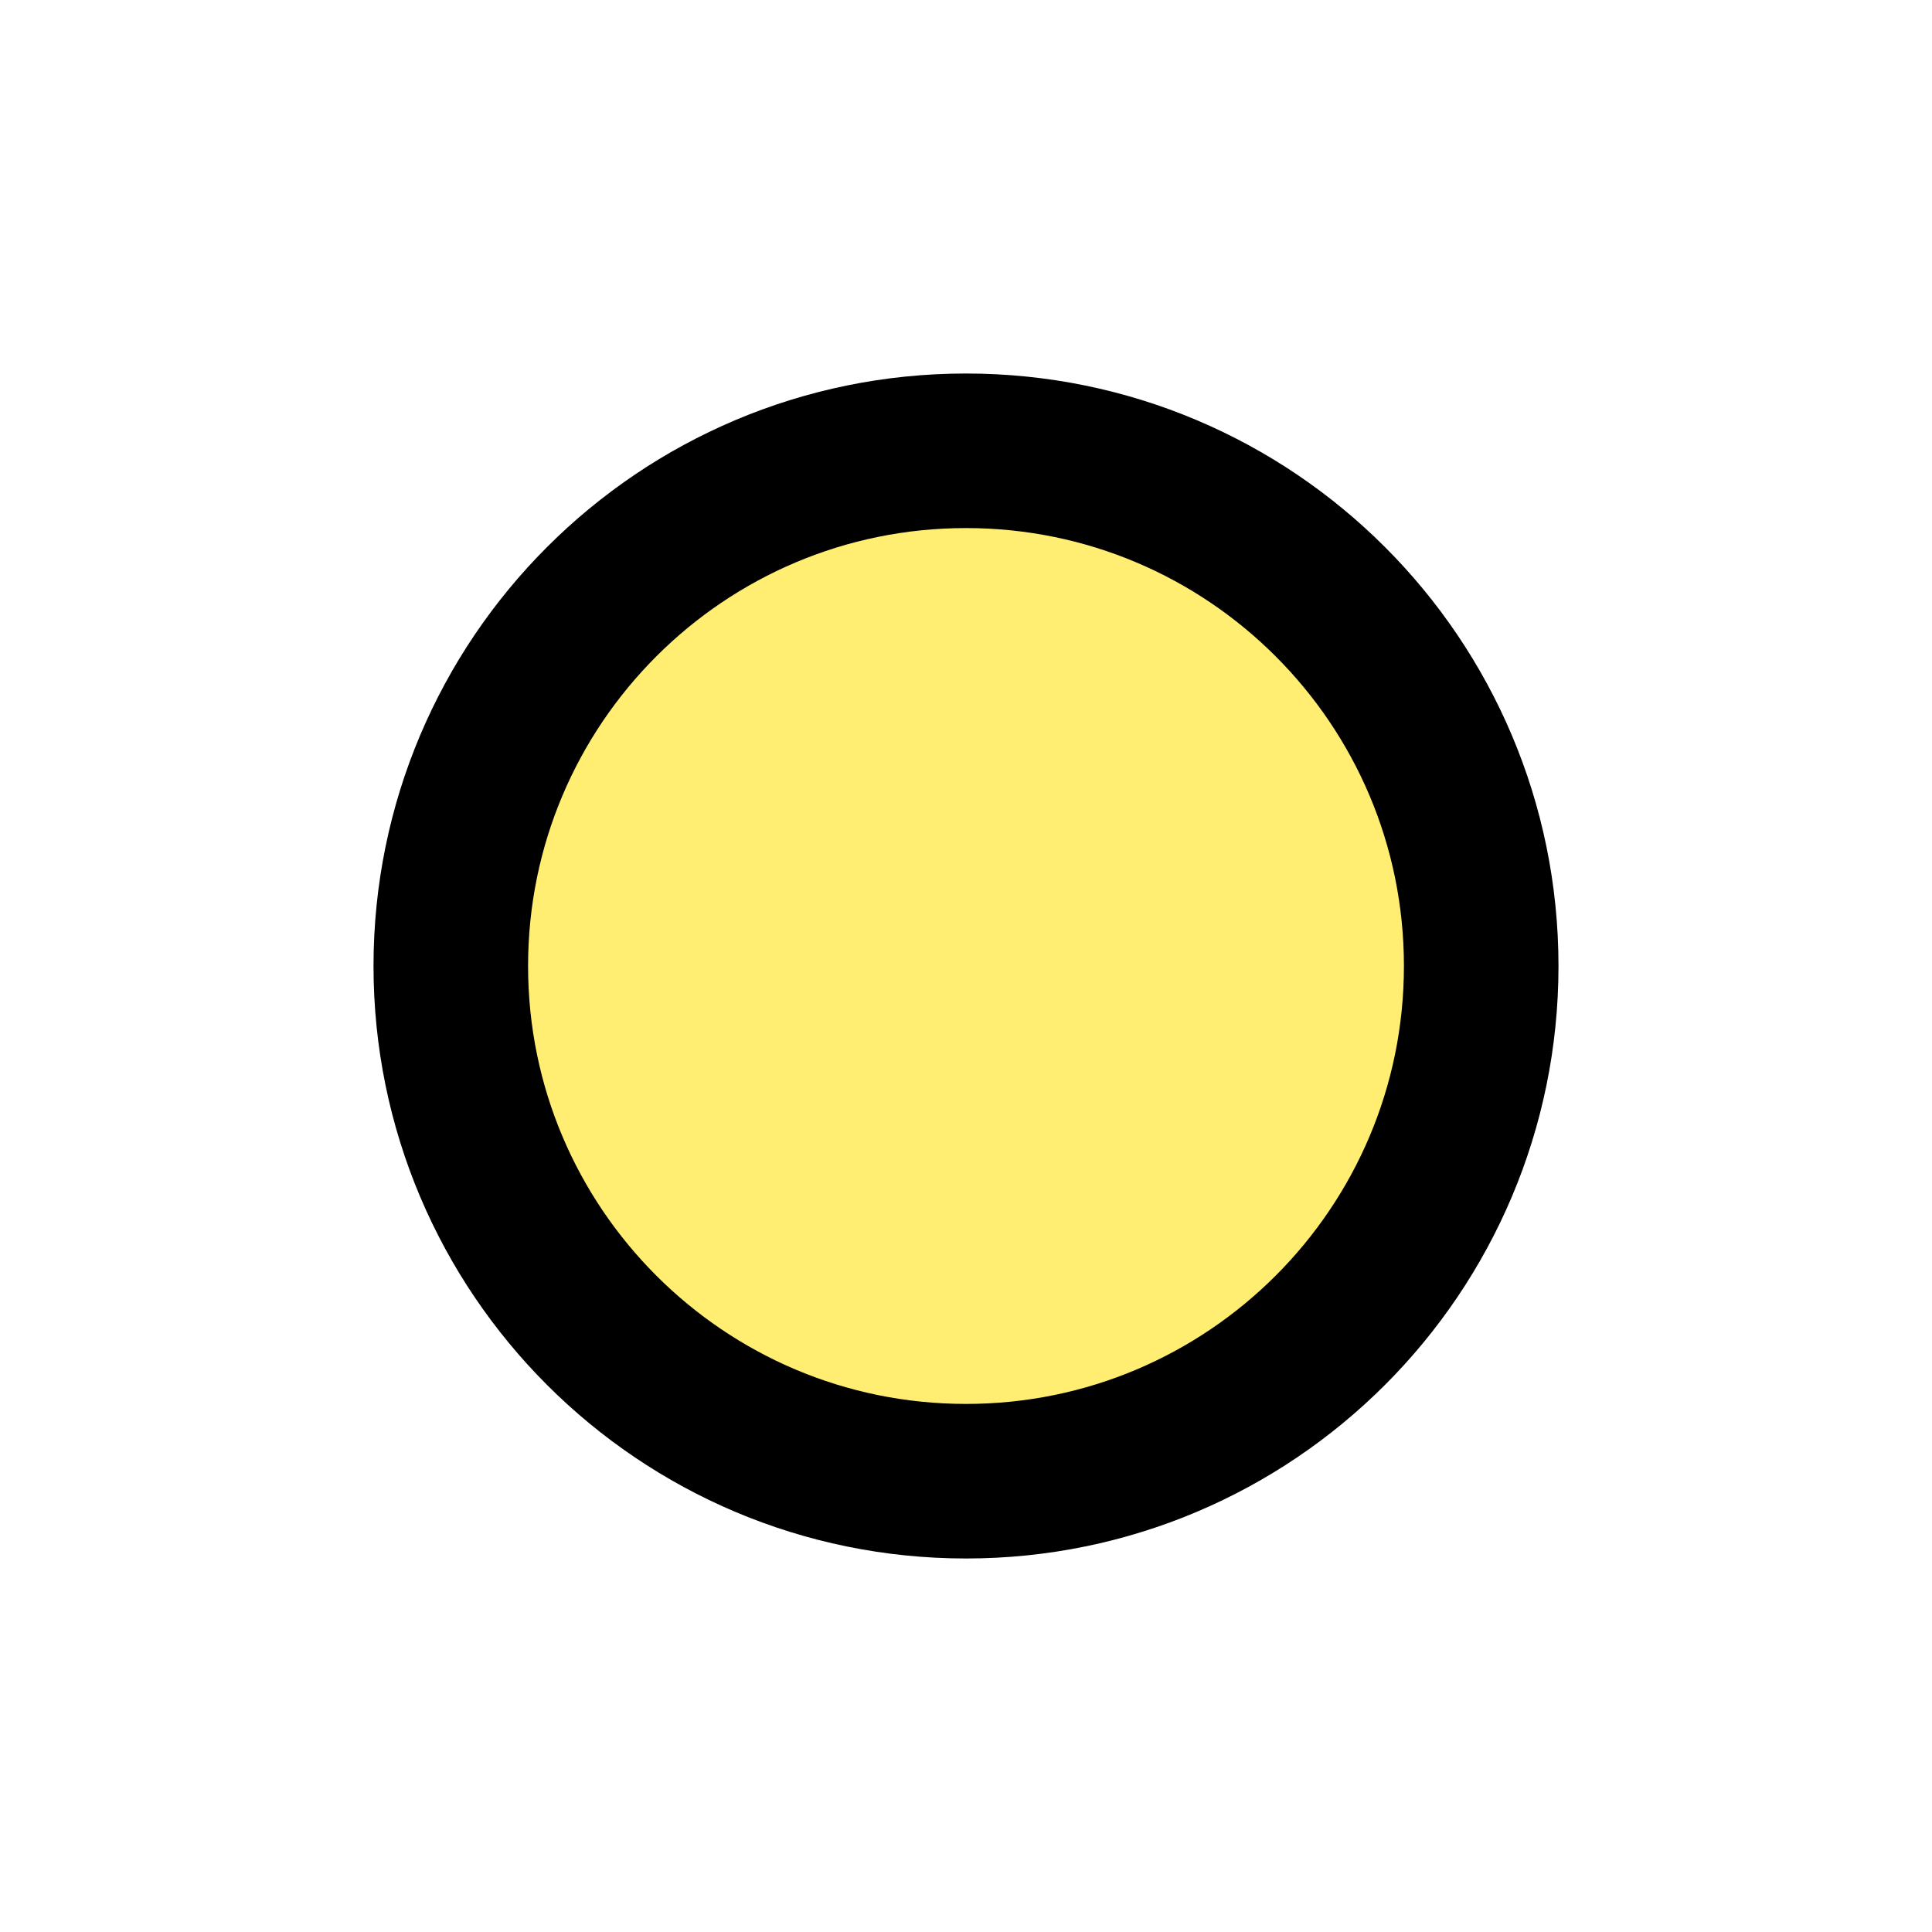
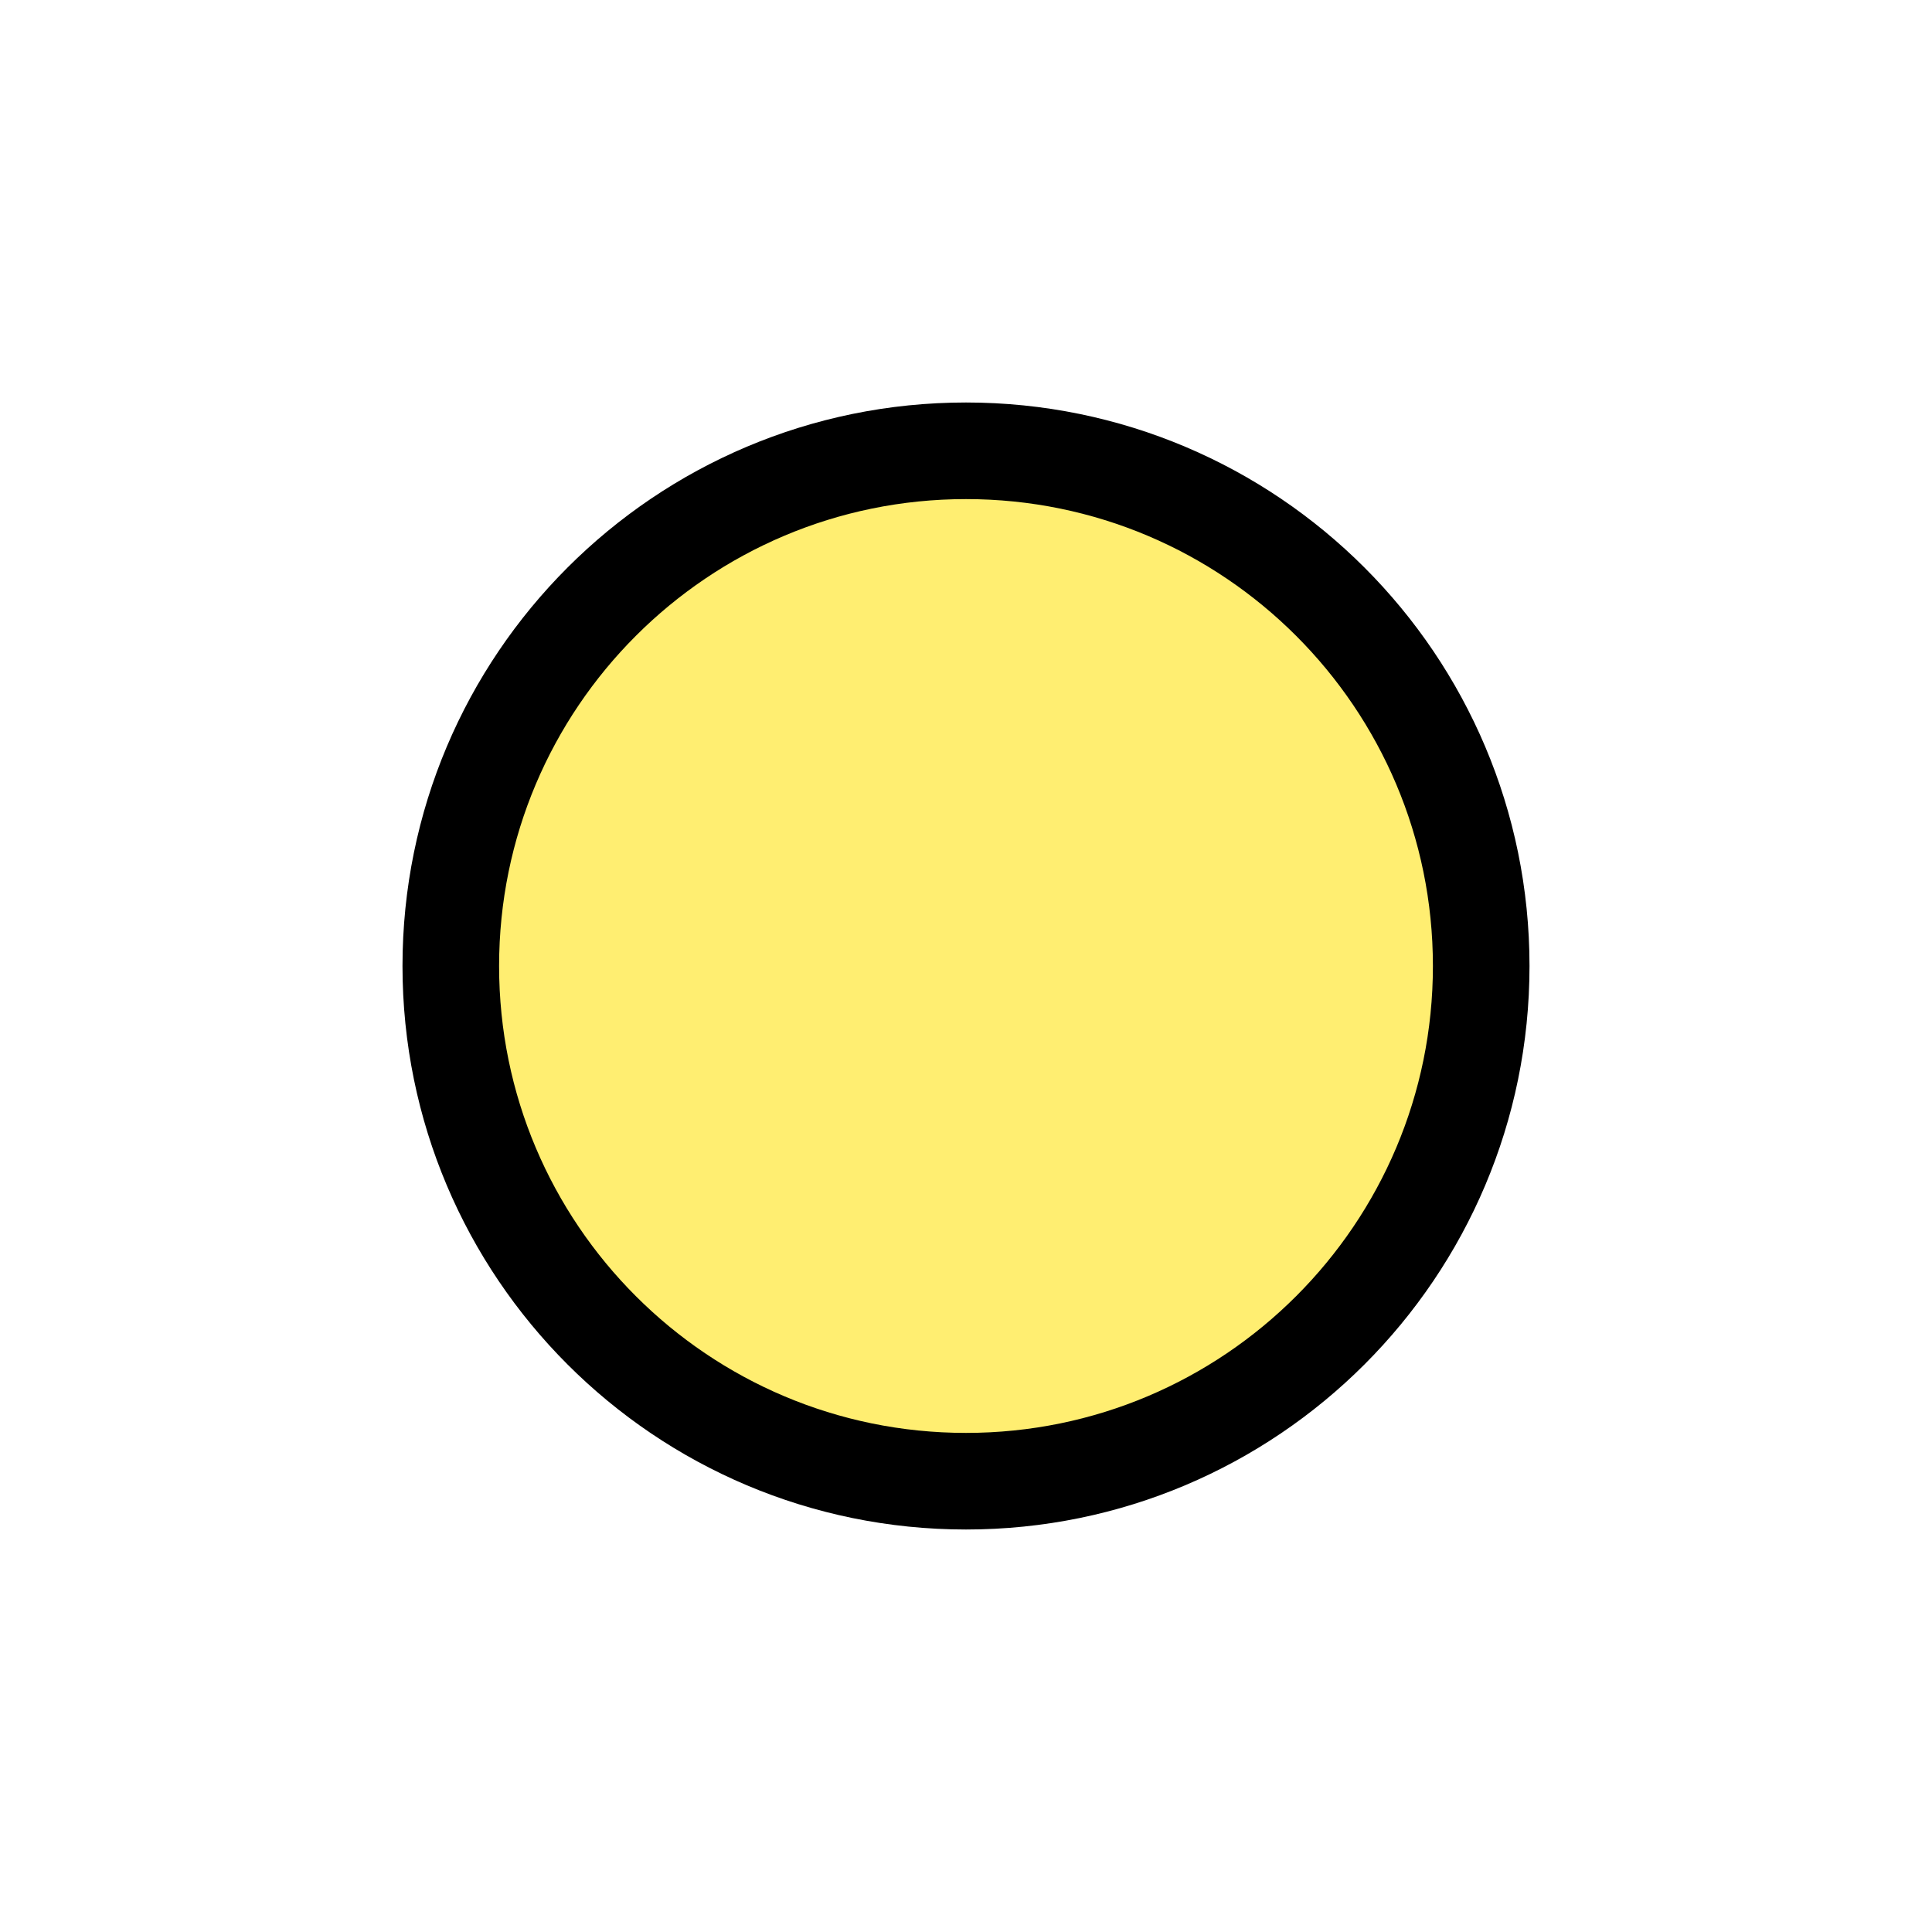
- <svg xmlns="http://www.w3.org/2000/svg" version="1.1" id="Layer_2" x="0px" y="0px" width="100px" height="100px" viewBox="0 0 100 100" enableBackground="new 0 0 100 100" xml:space="preserve">
-   <circle fill="#FFEE71" stroke="#000000" stroke-width="8" stroke-miterlimit="10" cx="50" cy="50" r="26.667" />
+ <svg xmlns="http://www.w3.org/2000/svg" version="1.1" id="Layer_2" x="0px" y="0px" width="100px" height="100px" viewBox="0 0 100 100" enable-background="new 0 0 100 100" xml:space="preserve">
+   <g>
+     <circle fill="#FFEE71" cx="50" cy="50" r="26.667" />
+   </g>
+   <circle fill="none" stroke="#000000" stroke-width="5" stroke-linecap="round" stroke-miterlimit="10" cx="50" cy="50" r="26.667" />
</svg>
